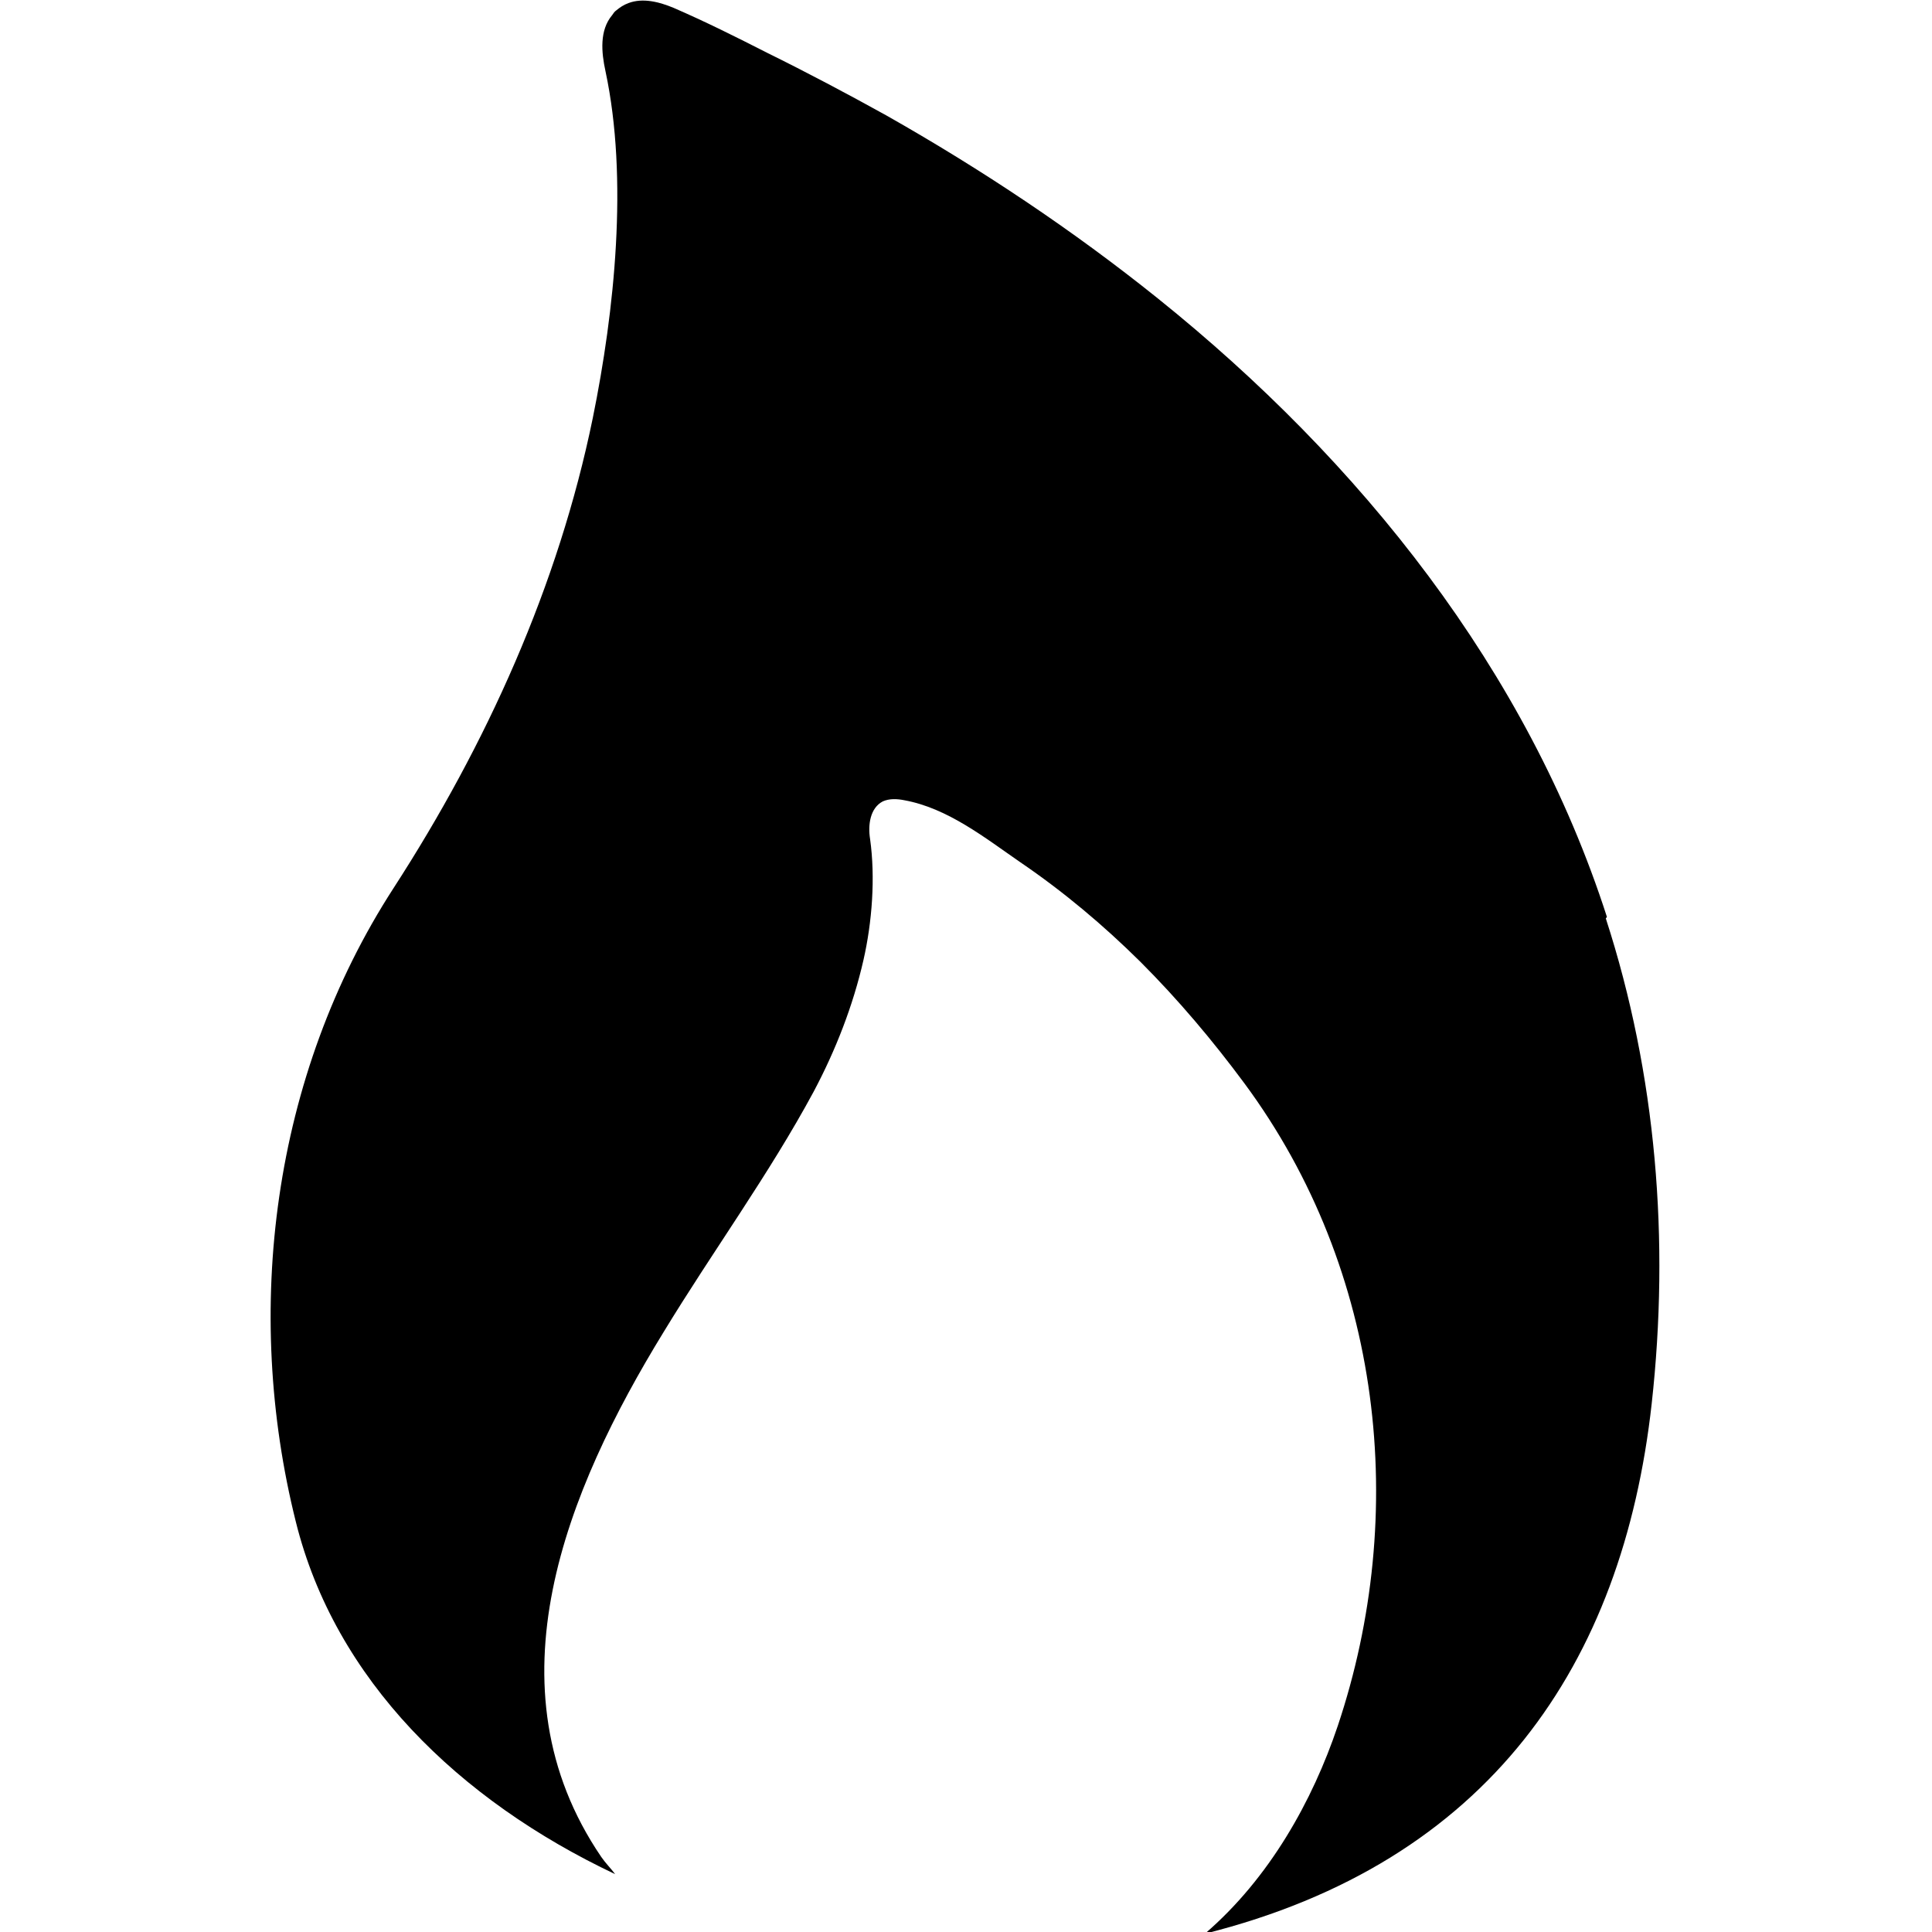
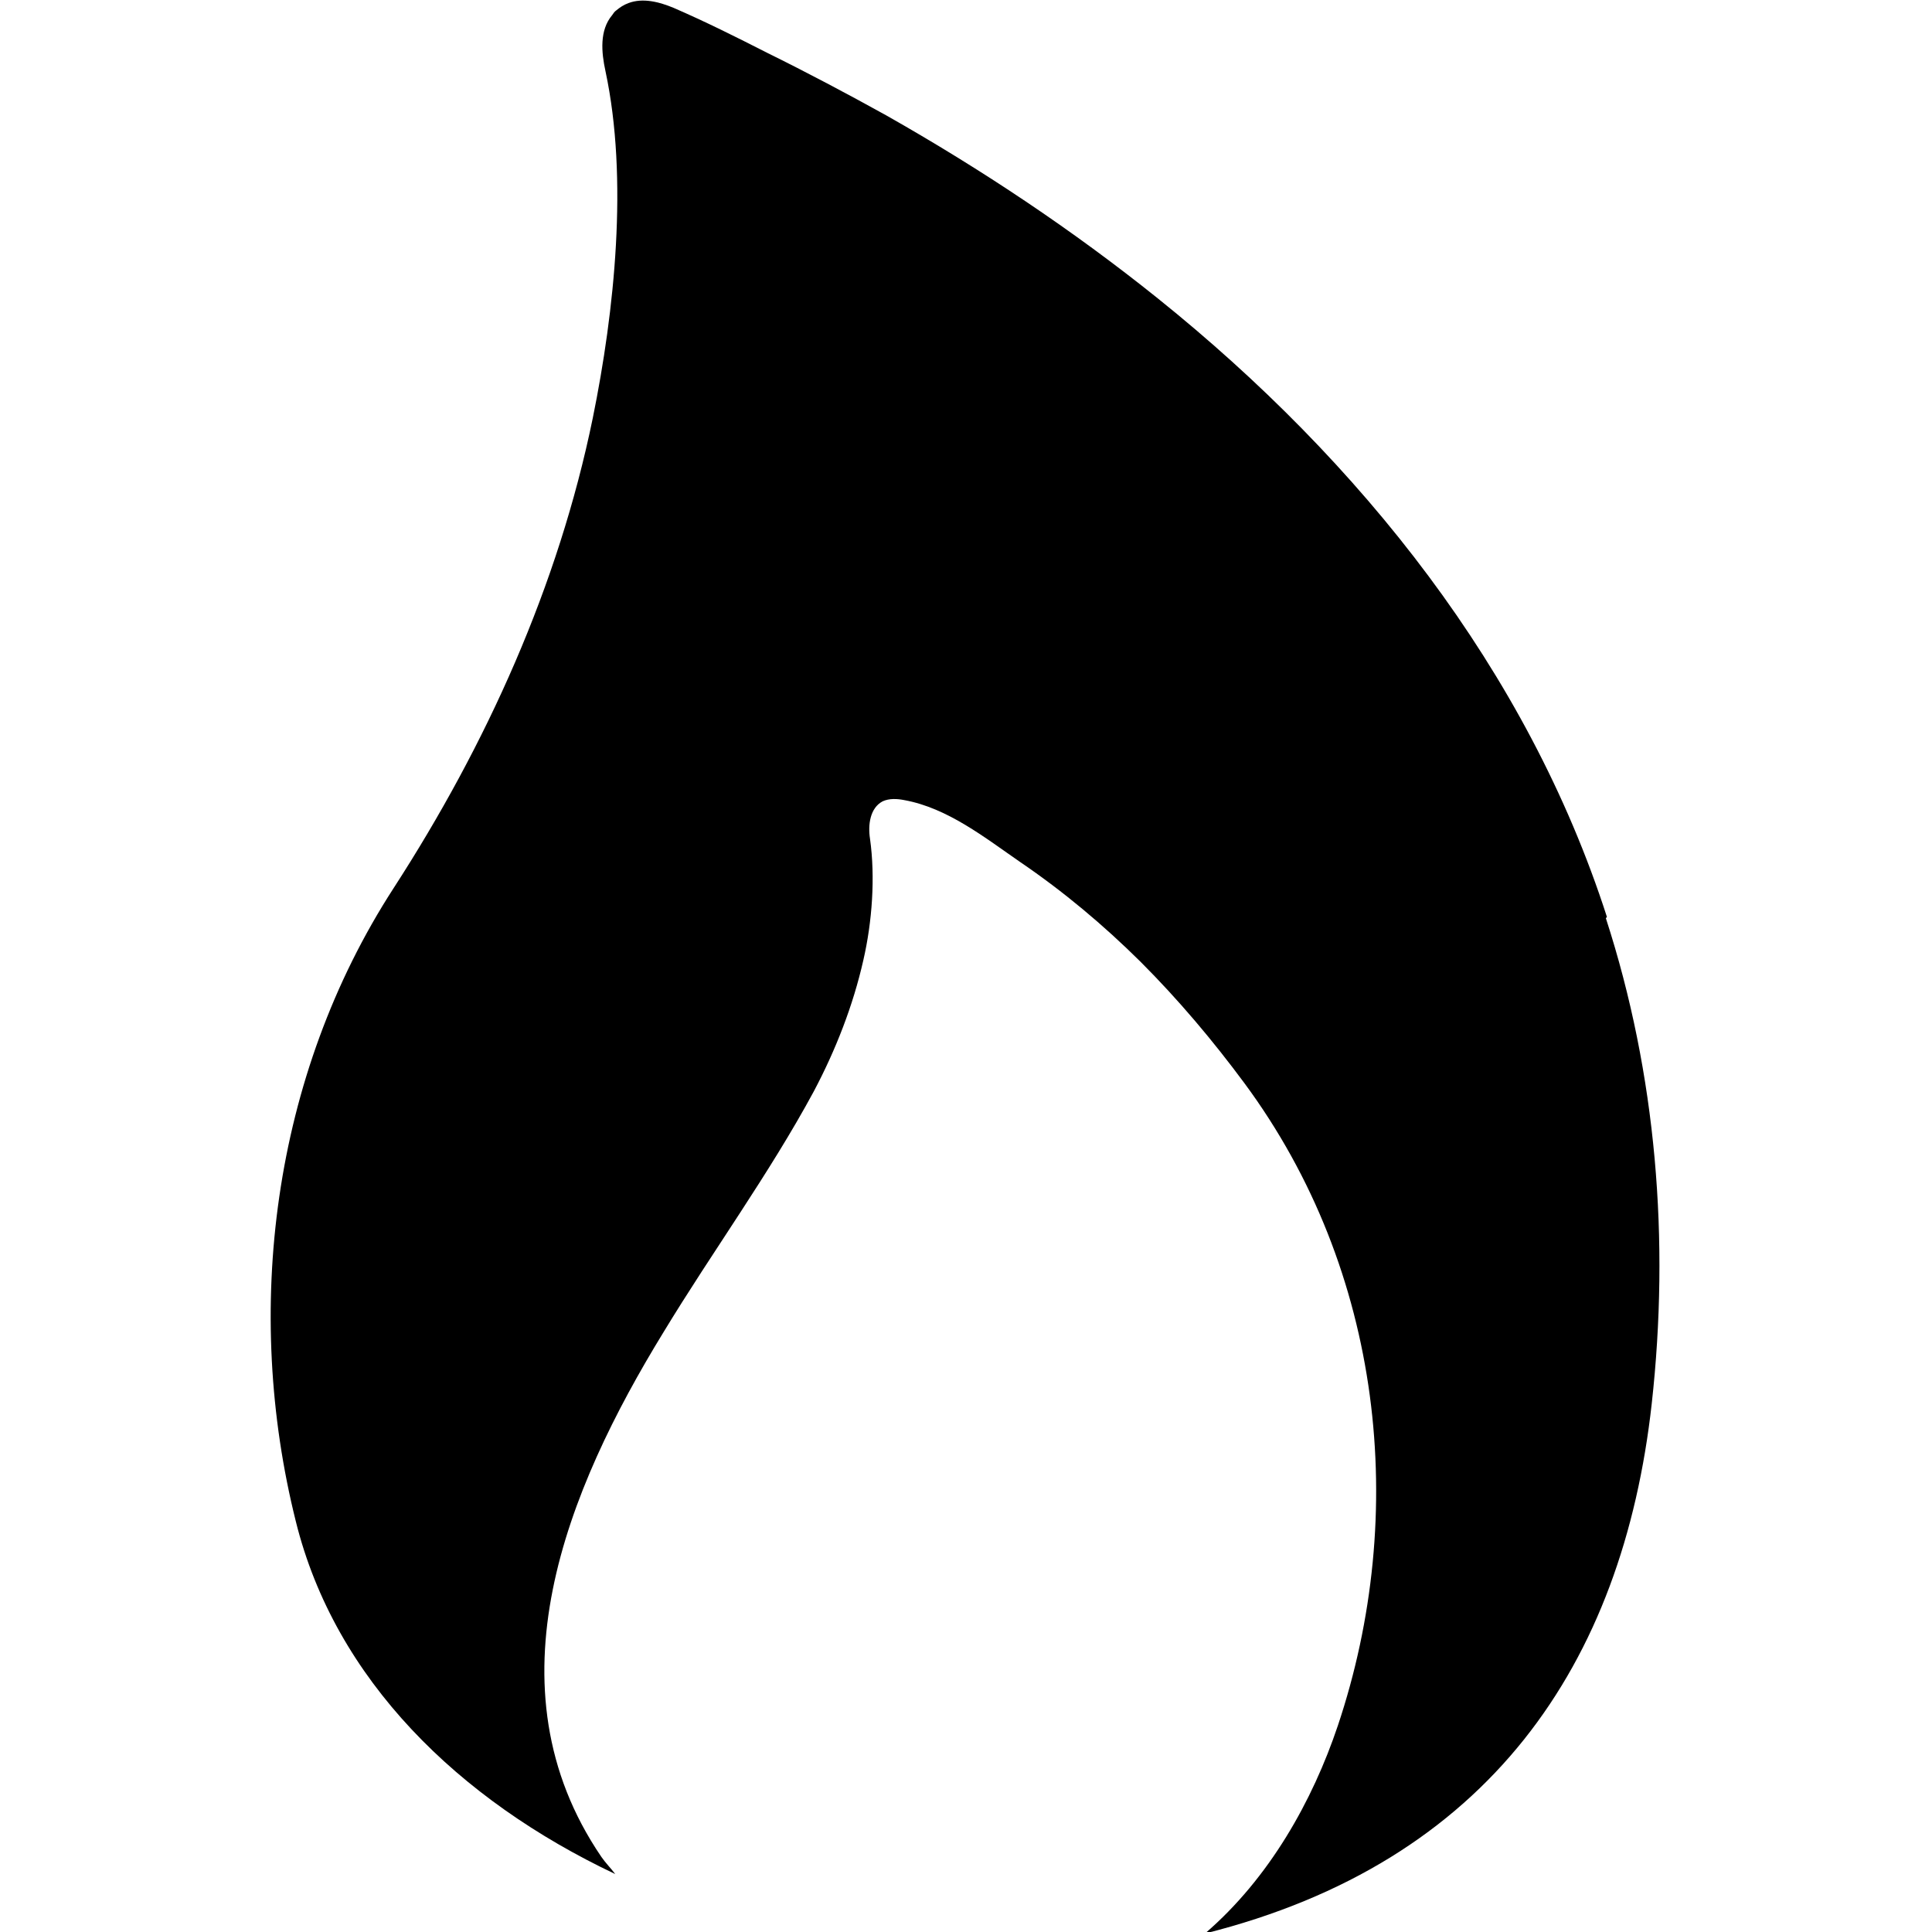
<svg xmlns="http://www.w3.org/2000/svg" viewBox="0 0 32 32">
-   <path d="M26.616 15.188c-1.317-4.09-4.083-7.55-7.437-10.244-1.41-1.132-2.92-2.138-4.5-3.033-.65-.36-1.31-.71-1.98-1.04-.51-.26-1.01-.51-1.54-.74-.24-.1-.51-.17-.75-.08-.08.03-.14.07-.2.12-.03.02-.05.05-.07.08-.21.25-.18.61-.11.93.38 1.78.15 3.97-.21 5.74-.57 2.78-1.76 5.408-3.3 7.788-2.02 3.12-2.49 7.01-1.62 10.493.65 2.623 2.7 4.614 5.29 5.84-.07-.094-.16-.183-.23-.285-1.92-2.82-.57-6.08 1.03-8.69.812-1.336 1.752-2.62 2.49-3.99.363-.684.65-1.42.822-2.173.144-.63.2-1.37.11-2.01-.037-.23 0-.51.21-.62.11-.05.24-.043.355-.02.72.13 1.34.625 1.92 1.025.72.49 1.38 1.045 1.995 1.654.63.63 1.2 1.308 1.72 2.01 2.3 3.11 2.722 7.137 1.546 10.645-.417 1.24-1.13 2.52-2.2 3.44 4.702-1.18 6.92-4.46 7.4-8.777.3-2.7.08-5.45-.76-8.04z" />
+   <path d="M26.616 15.188c-1.317-4.09-4.083-7.55-7.437-10.244-1.41-1.132-2.92-2.138-4.5-3.033-.65-.36-1.31-.71-1.98-1.04-.51-.26-1.01-.51-1.54-.74-.24-.1-.51-.17-.75-.08-.08.03-.14.07-.2.12-.03.02-.05.05-.07.08-.21.25-.18.61-.11.93.38 1.78.15 3.97-.21 5.74-.57 2.78-1.76 5.41-3.3 7.79C4.5 17.83 4.03 21.72 4.9 25.2c.65 2.623 2.7 4.614 5.29 5.84-.07-.094-.16-.183-.23-.285-1.92-2.82-.57-6.08 1.03-8.69.81-1.336 1.75-2.62 2.49-3.99.362-.684.65-1.42.82-2.173.145-.63.2-1.37.11-2.01-.036-.23 0-.51.21-.62.11-.05.24-.043.356-.02.72.13 1.34.625 1.92 1.025.72.49 1.38 1.044 1.995 1.653.63.63 1.2 1.308 1.72 2.01 2.3 3.11 2.723 7.137 1.547 10.645-.417 1.24-1.13 2.52-2.2 3.44 4.702-1.18 6.92-4.46 7.4-8.777.3-2.7.08-5.45-.76-8.04z" />
</svg>
